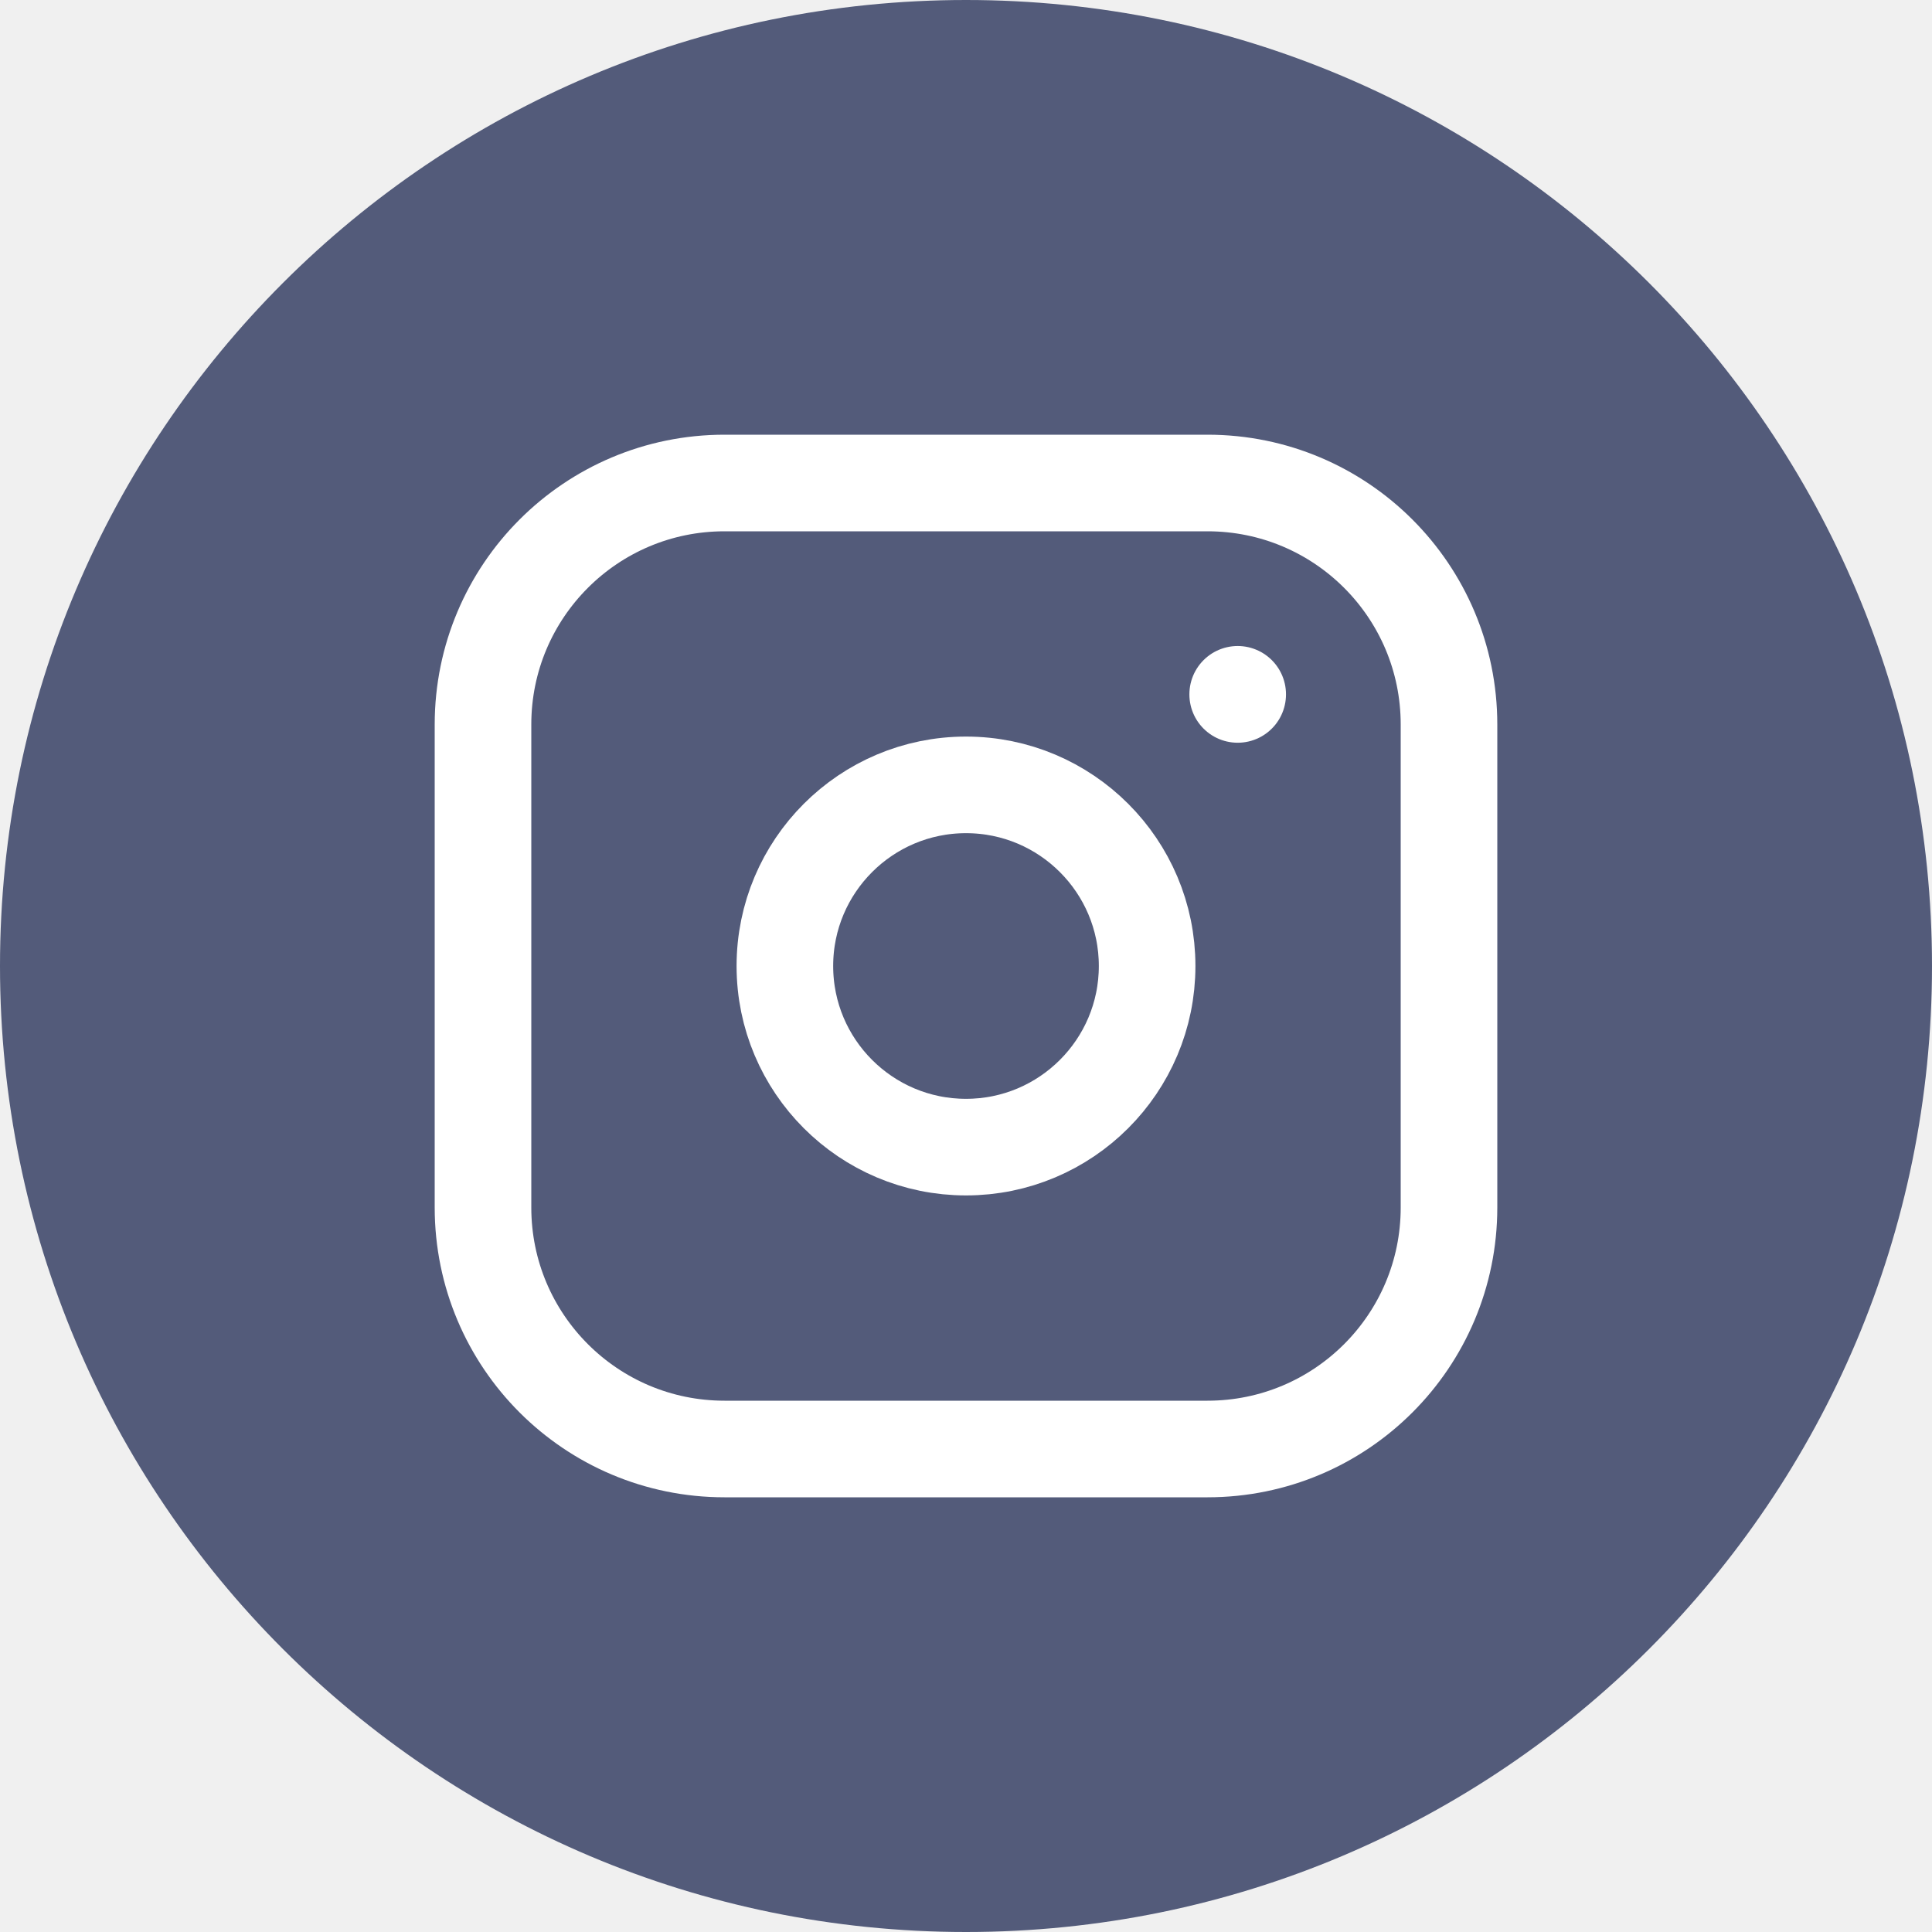
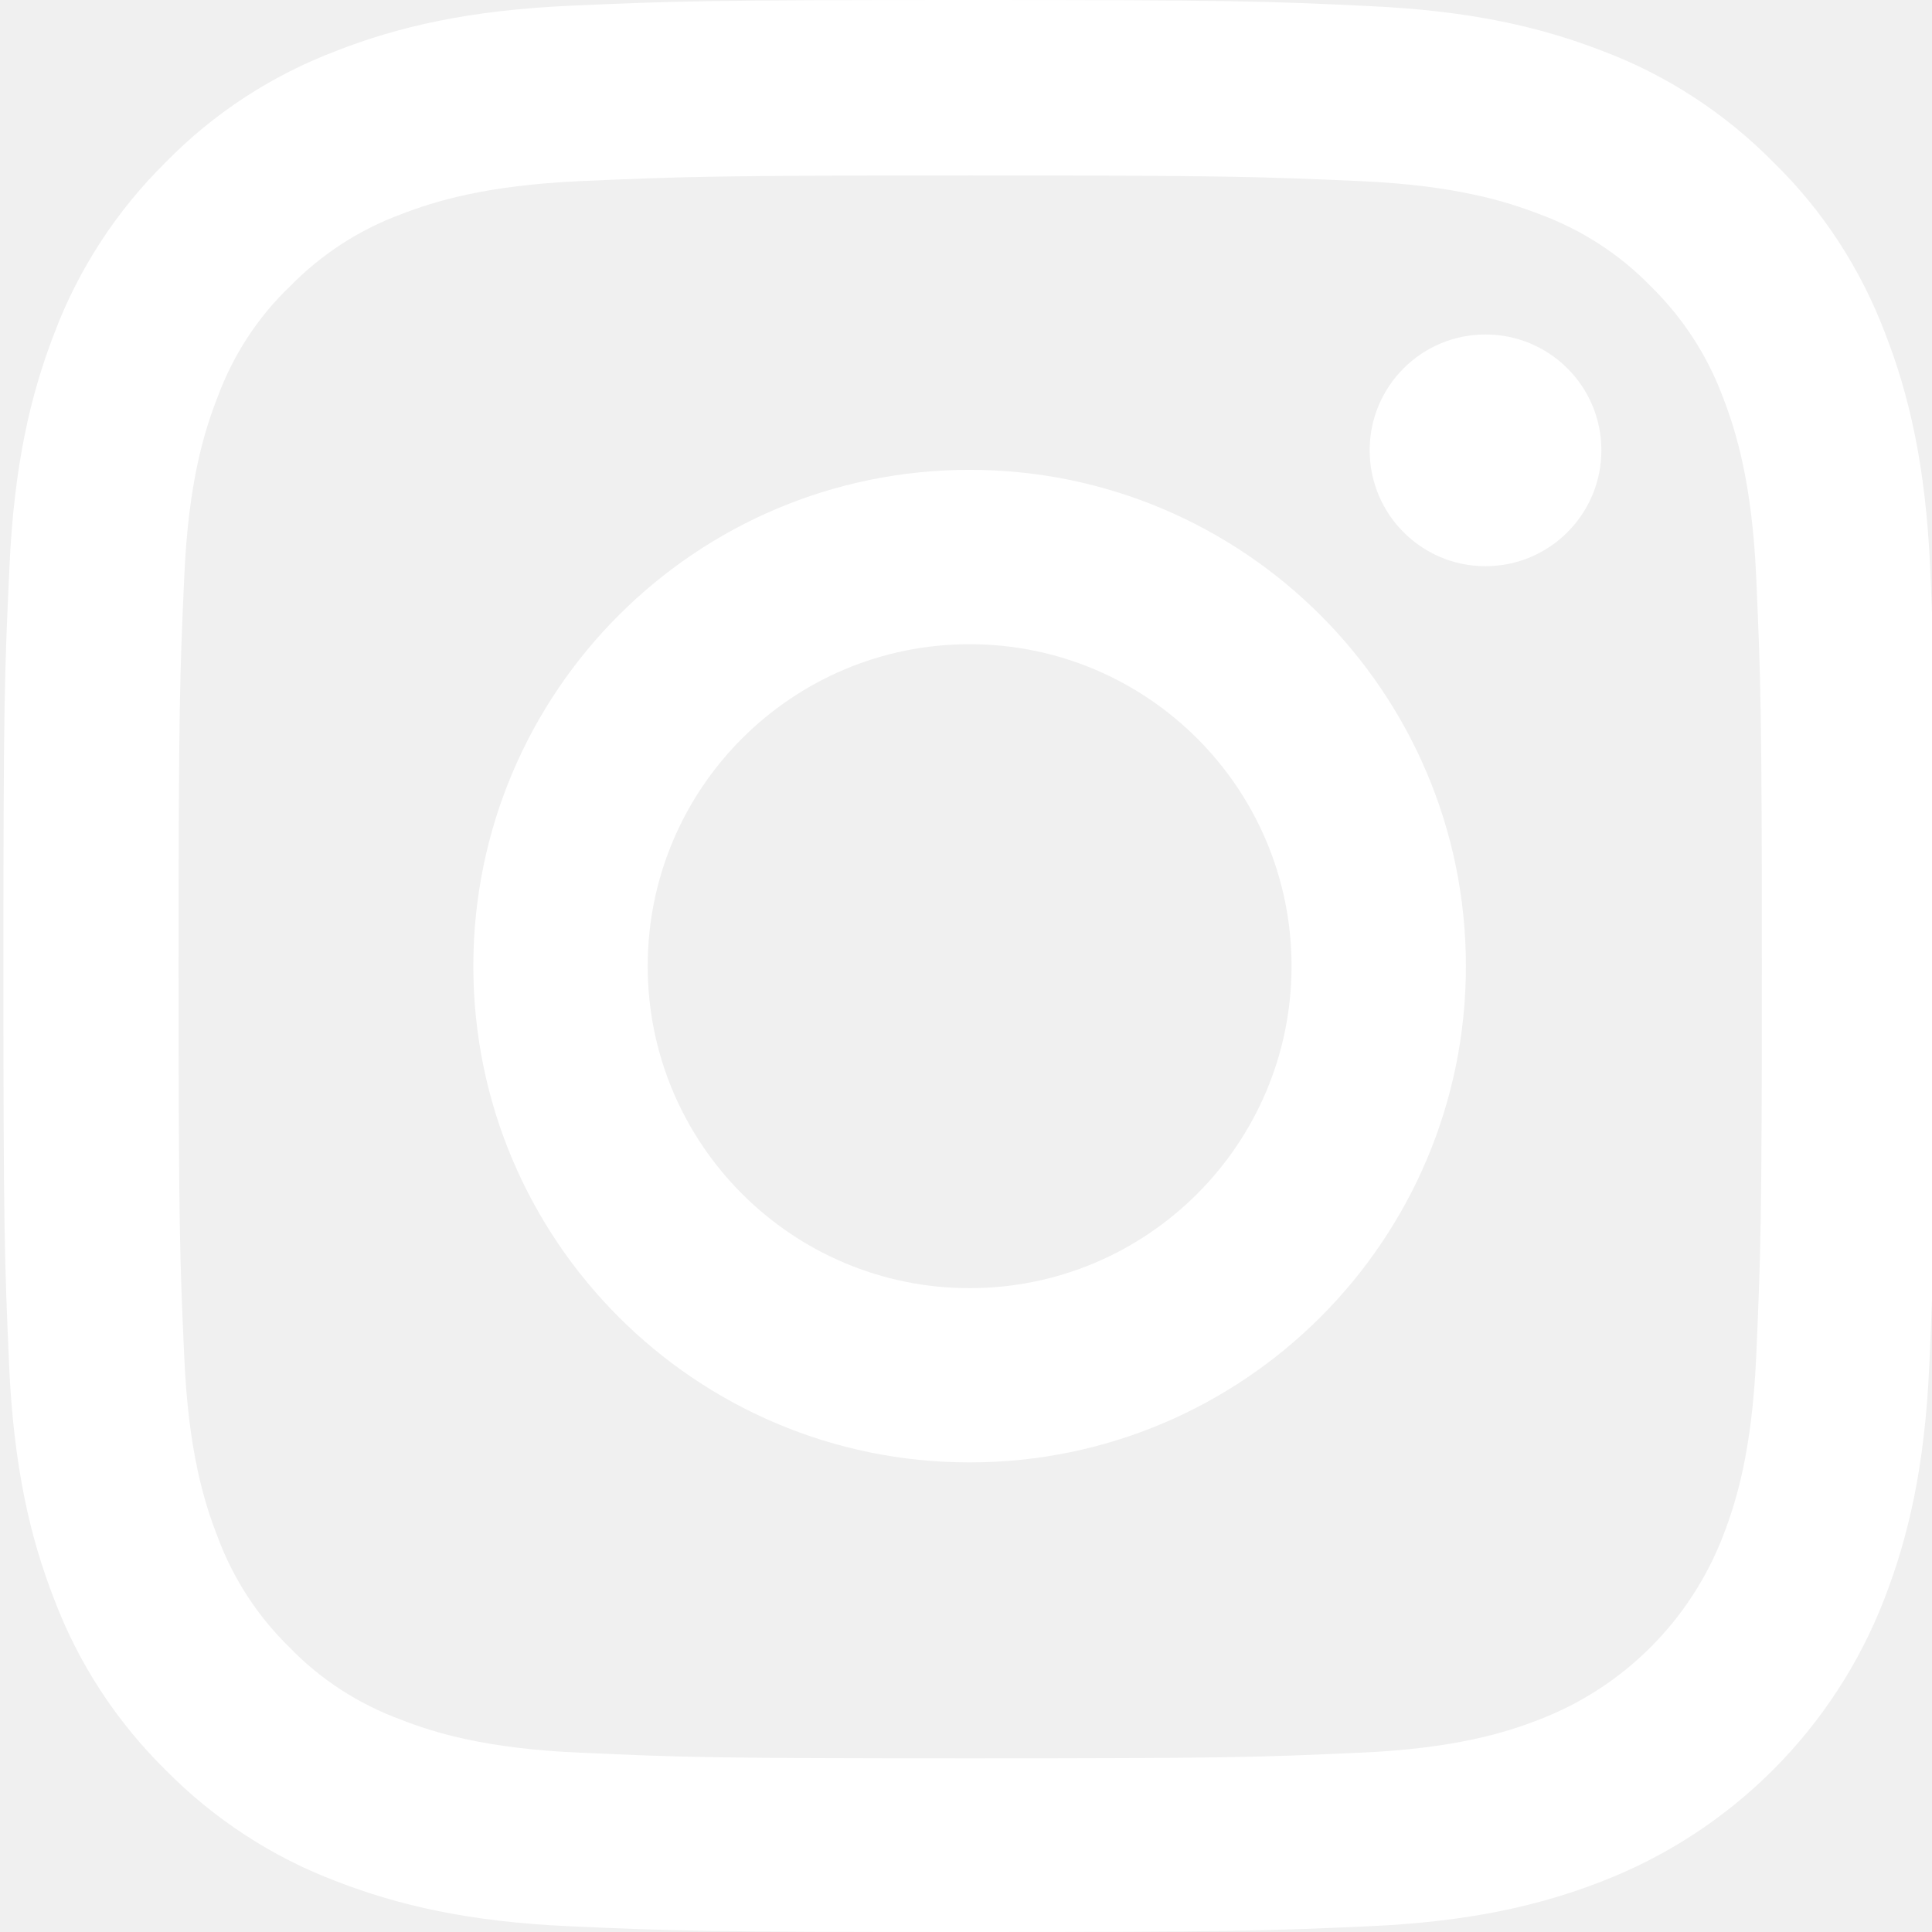
<svg xmlns="http://www.w3.org/2000/svg" width="16" height="16" viewBox="0 0 16 16" fill="none">
-   <circle cx="8" cy="8" r="8" fill="#1F2A53" fill-opacity="0.75" />
-   <path d="M10 4H6C4.895 4 4 4.895 4 6V10C4 11.105 4.895 12 6 12H10C11.105 12 12 11.105 12 10V6C12 4.895 11.105 4 10 4Z" stroke="white" stroke-width="0.8" stroke-linecap="round" stroke-linejoin="round" />
-   <path d="M8 9.5C8.828 9.5 9.5 8.828 9.5 8C9.5 7.172 8.828 6.5 8 6.5C7.172 6.5 6.5 7.172 6.5 8C6.5 8.828 7.172 9.5 8 9.5Z" stroke="white" stroke-width="0.8" stroke-linecap="round" stroke-linejoin="round" />
-   <path d="M10.25 5.75V5.751" stroke="white" stroke-width="0.8" stroke-linecap="round" stroke-linejoin="round" />
+   <g clip-path="url(#clip0)">
+     <path d="M15.985 4.704C15.947 3.854 15.81 3.269 15.613 2.763C15.409 2.225 15.097 1.744 14.687 1.344C14.287 0.938 13.803 0.622 13.271 0.422C12.762 0.225 12.181 0.088 11.331 0.05C10.474 0.009 10.202 0 8.03 0C5.858 0 5.586 0.009 4.732 0.047C3.882 0.084 3.298 0.222 2.791 0.419C2.254 0.622 1.772 0.935 1.372 1.344C0.966 1.744 0.65 2.229 0.45 2.76C0.253 3.269 0.116 3.851 0.078 4.701C0.038 5.557 0.028 5.829 0.028 8.002C0.028 10.174 0.038 10.446 0.075 11.299C0.113 12.149 0.25 12.734 0.447 13.24C0.65 13.778 0.966 14.259 1.372 14.659C1.772 15.065 2.257 15.381 2.788 15.581C3.298 15.778 3.879 15.916 4.729 15.953C5.582 15.991 5.855 16 8.027 16C10.199 16 10.471 15.991 11.324 15.953C12.175 15.916 12.759 15.778 13.265 15.581C14.341 15.165 15.191 14.315 15.606 13.24C15.803 12.731 15.941 12.149 15.978 11.299C16.016 10.446 16.025 10.174 16.025 8.002C16.025 5.829 16.022 5.557 15.985 4.704ZM14.544 11.237C14.509 12.018 14.378 12.44 14.269 12.721C14 13.418 13.447 13.972 12.749 14.24C12.468 14.35 12.043 14.481 11.265 14.515C10.421 14.553 10.168 14.562 8.033 14.562C5.898 14.562 5.642 14.553 4.801 14.515C4.02 14.481 3.598 14.35 3.316 14.24C2.97 14.112 2.654 13.909 2.398 13.643C2.132 13.384 1.929 13.071 1.801 12.724C1.691 12.443 1.56 12.018 1.526 11.24C1.488 10.396 1.479 10.143 1.479 8.008C1.479 5.873 1.488 5.617 1.526 4.776C1.56 3.995 1.691 3.573 1.801 3.291C1.929 2.944 2.132 2.629 2.401 2.372C2.66 2.107 2.973 1.903 3.32 1.775C3.601 1.666 4.026 1.535 4.804 1.5C5.648 1.463 5.901 1.453 8.036 1.453C10.174 1.453 10.427 1.463 11.268 1.5C12.049 1.535 12.471 1.666 12.753 1.775C13.1 1.903 13.415 2.107 13.672 2.372C13.937 2.632 14.14 2.944 14.269 3.291C14.378 3.573 14.509 3.998 14.544 4.776C14.581 5.62 14.591 5.873 14.591 8.008C14.591 10.143 14.581 10.393 14.544 11.237Z" fill="white" />
+     <path d="M8.03 3.891C5.761 3.891 3.92 5.732 3.92 8.001C3.92 10.271 5.761 12.111 8.03 12.111C10.299 12.111 12.14 10.271 12.14 8.001C12.14 5.732 10.299 3.891 8.03 3.891ZM8.03 10.668C6.558 10.668 5.364 9.473 5.364 8.001C5.364 6.529 6.558 5.335 8.03 5.335C9.502 5.335 10.696 6.529 10.696 8.001C10.696 9.473 9.502 10.668 8.03 10.668Z" fill="white" />
+     <path d="M13.262 3.729C13.262 4.259 12.832 4.689 12.302 4.689C11.772 4.689 11.343 4.259 11.343 3.729C11.343 3.199 11.772 2.77 12.302 2.77C12.832 2.77 13.262 3.199 13.262 3.729Z" fill="white" />
+   </g>
+   <defs>
+     <clipPath id="clip0">
+       <rect width="16" height="16" fill="white" />
+     </clipPath>
+   </defs>
</svg>
